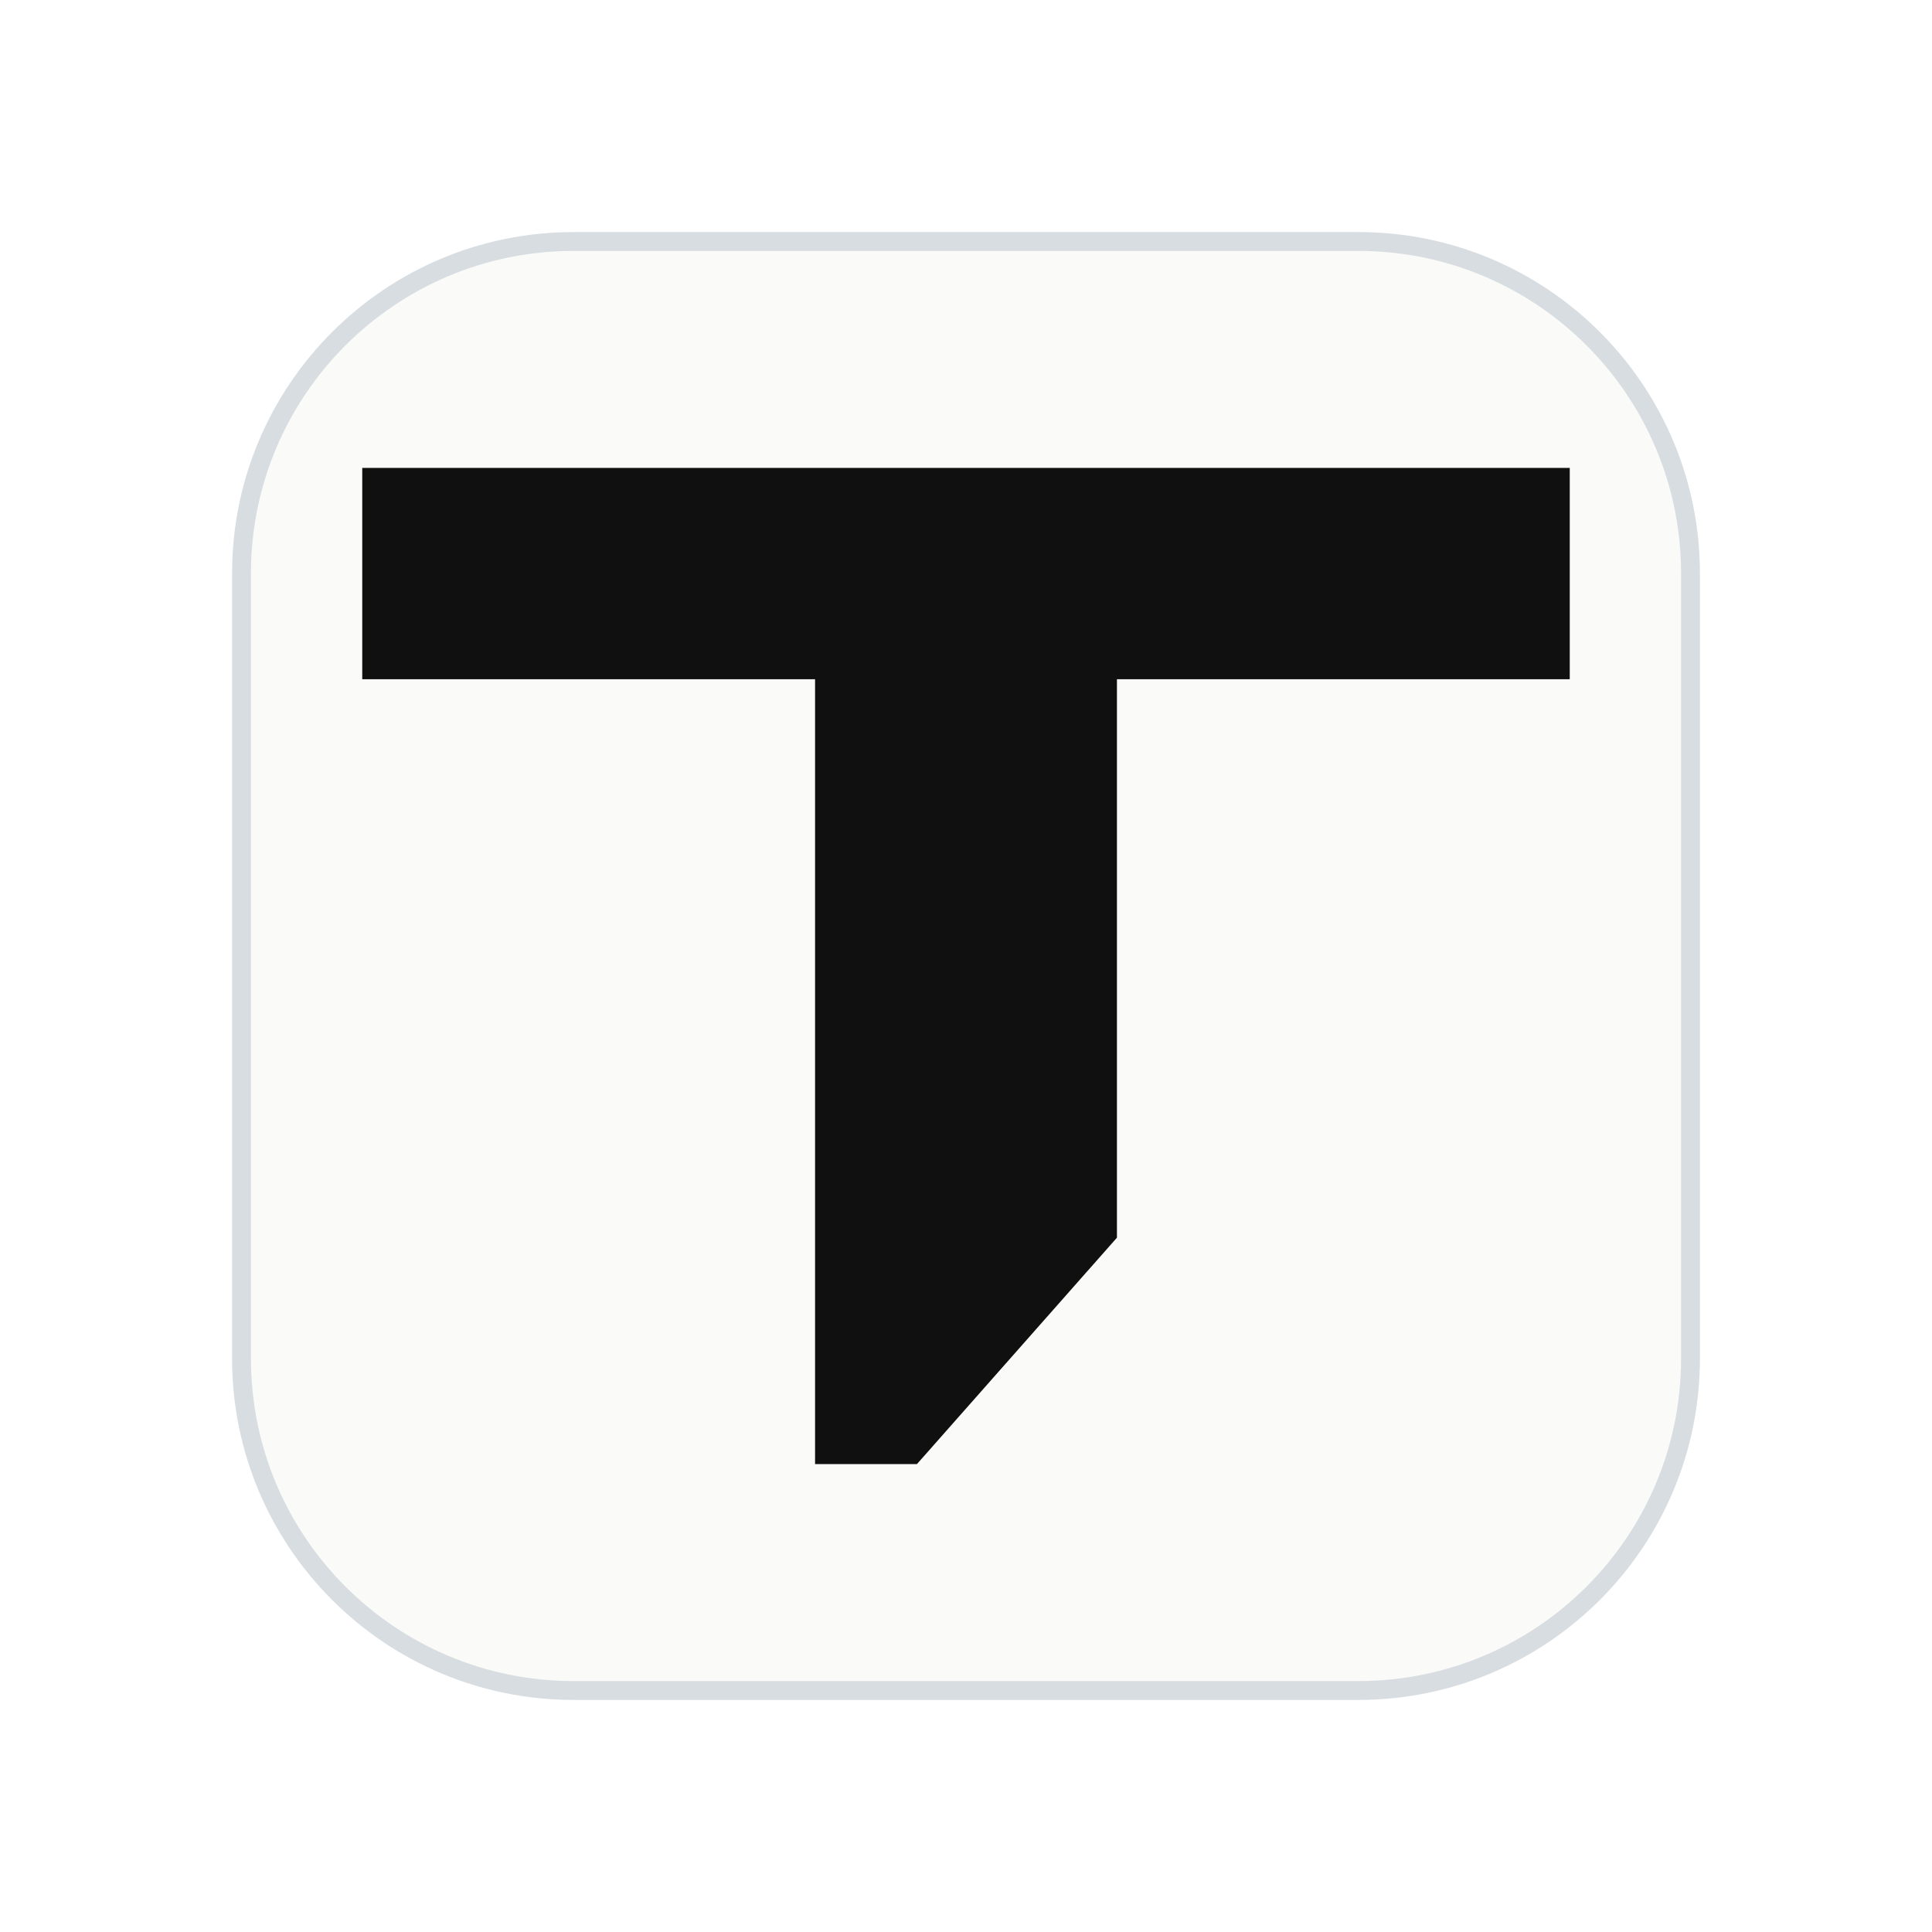
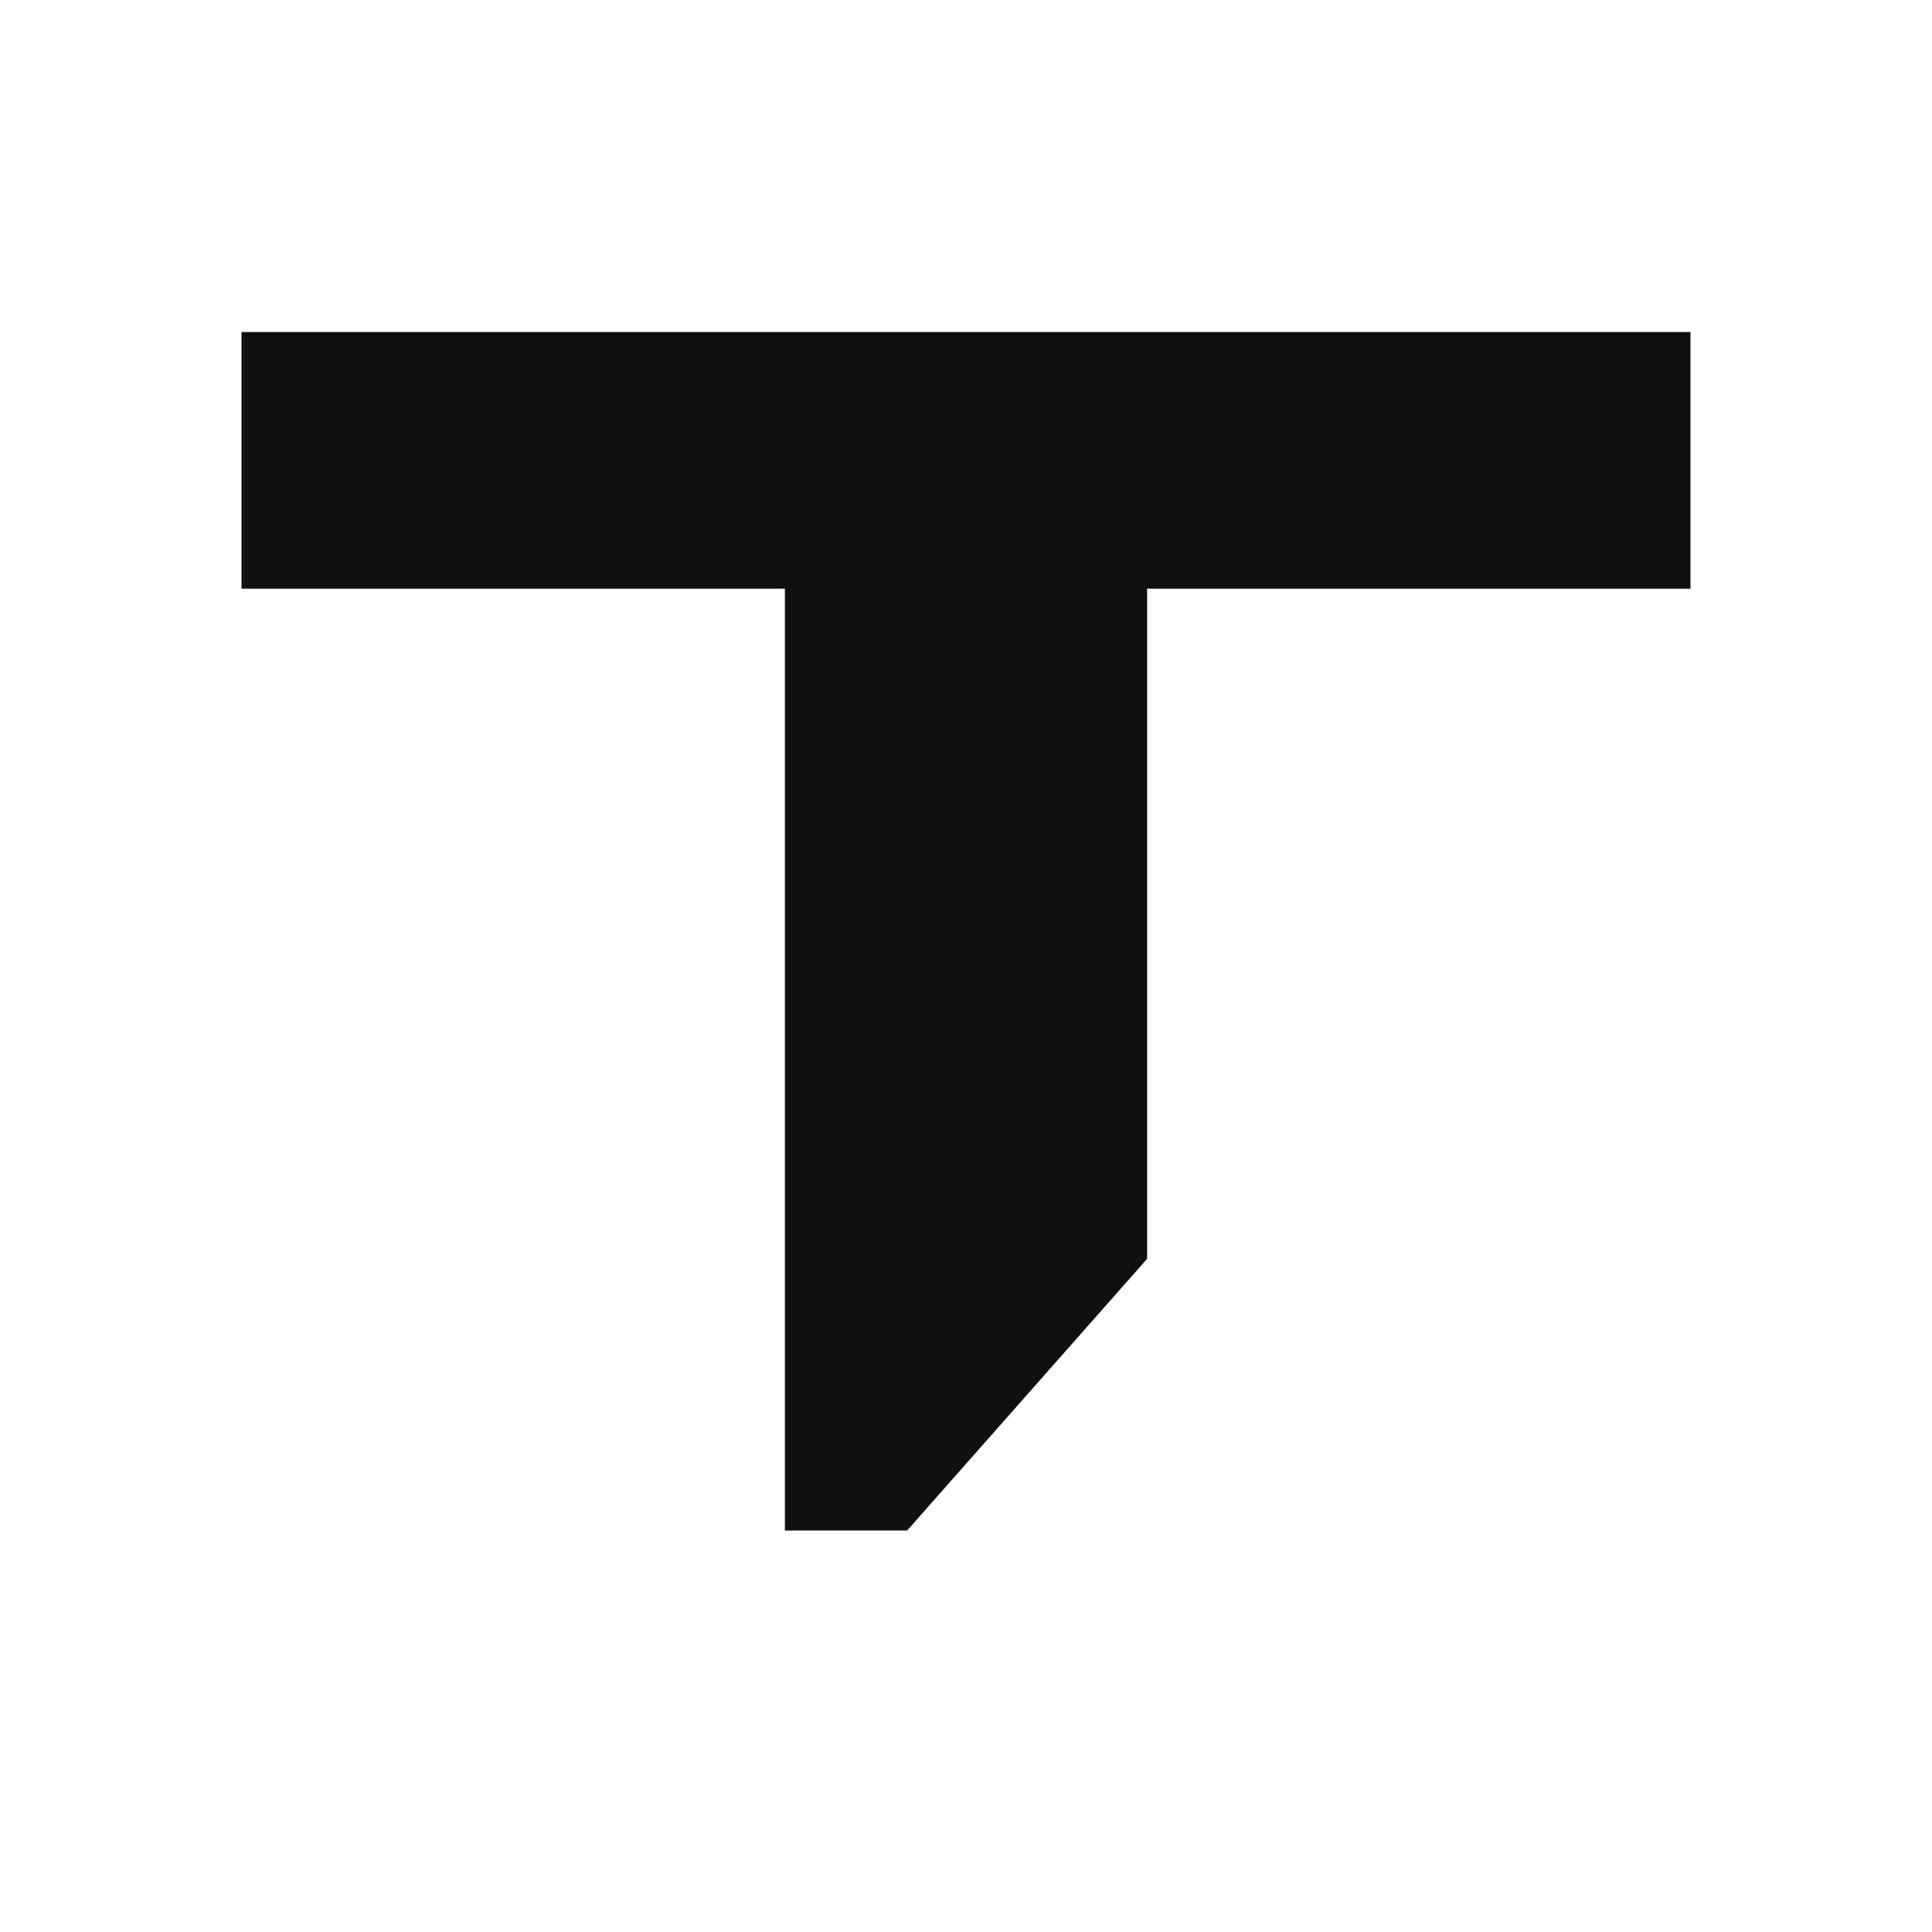
<svg xmlns="http://www.w3.org/2000/svg" width="128" height="128" viewBox="0 0 128 128" role="img" aria-labelledby="title desc" color="#101010">
-   <rect x="16" y="16" width="96" height="96" rx="22" fill="#FAFAF8" stroke="#D8DDE1" stroke-width="1.25" />
-   <path fill="currentColor" d="M24 31H104V45H74V82L60.75 97H54V45H24Z" />
+   <path fill="currentColor" d="M16 22H112V39H76V83.4L60.1 101.4H52V39H16Z" />
</svg>
